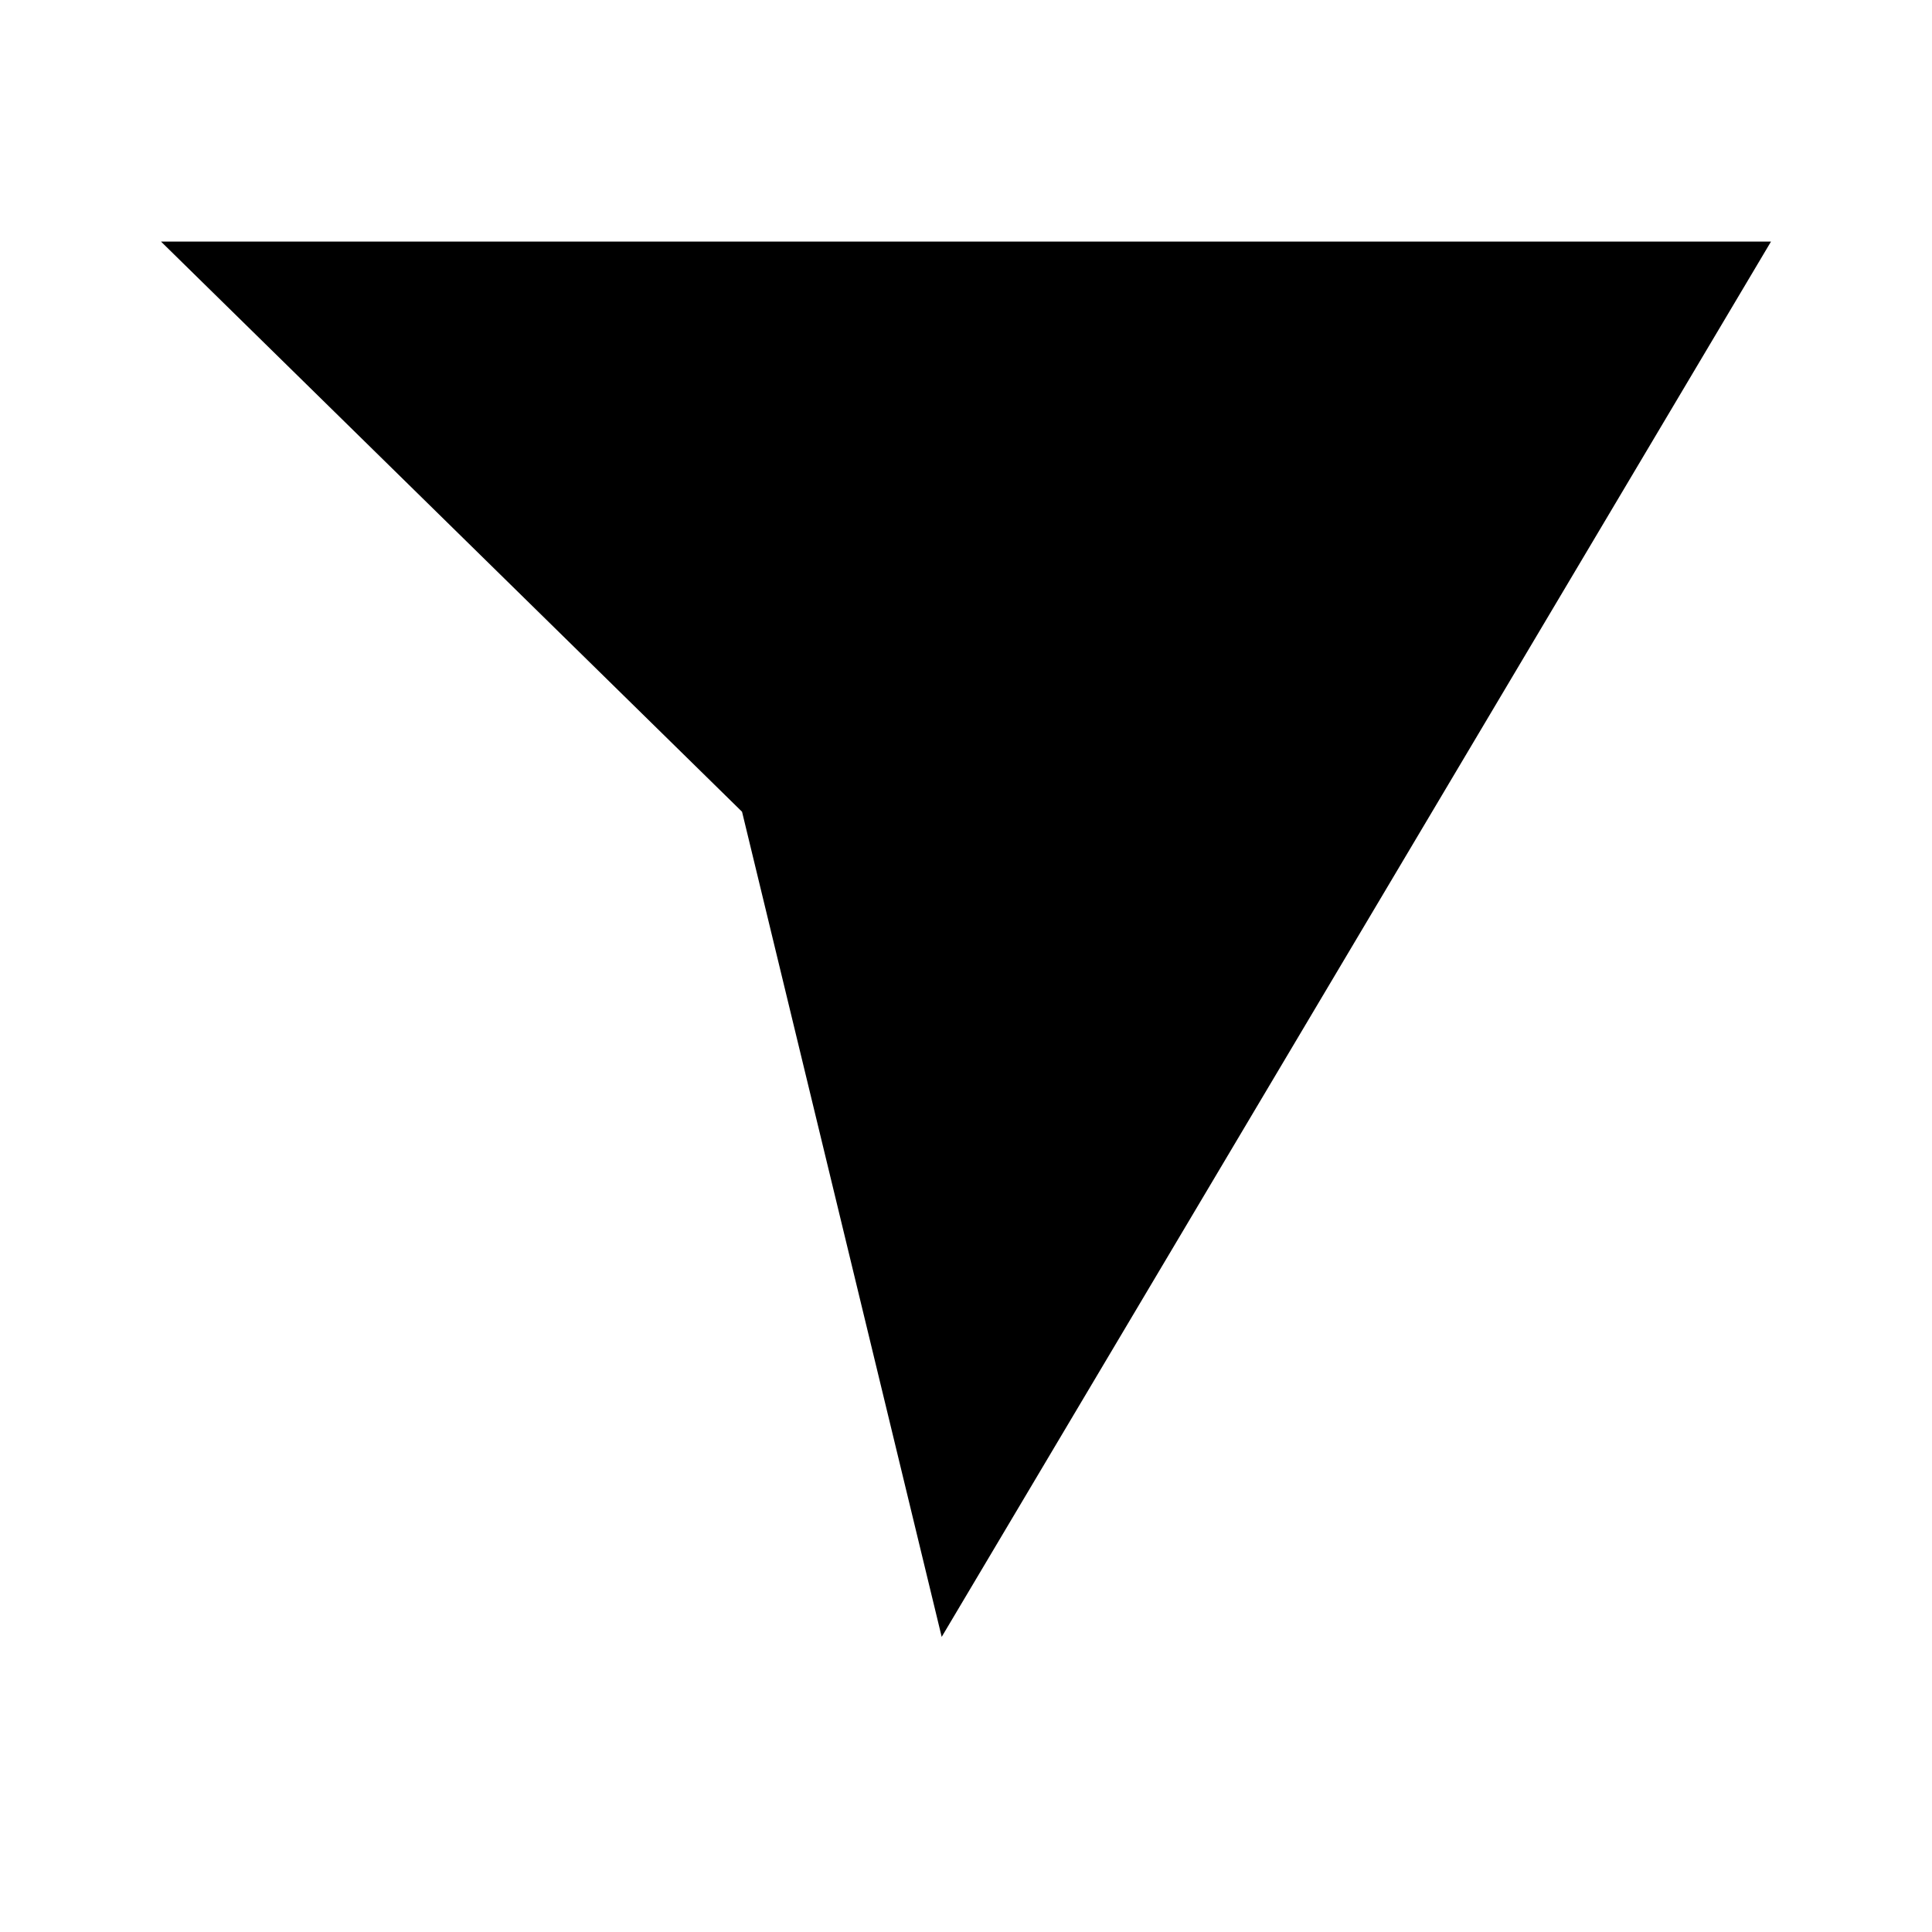
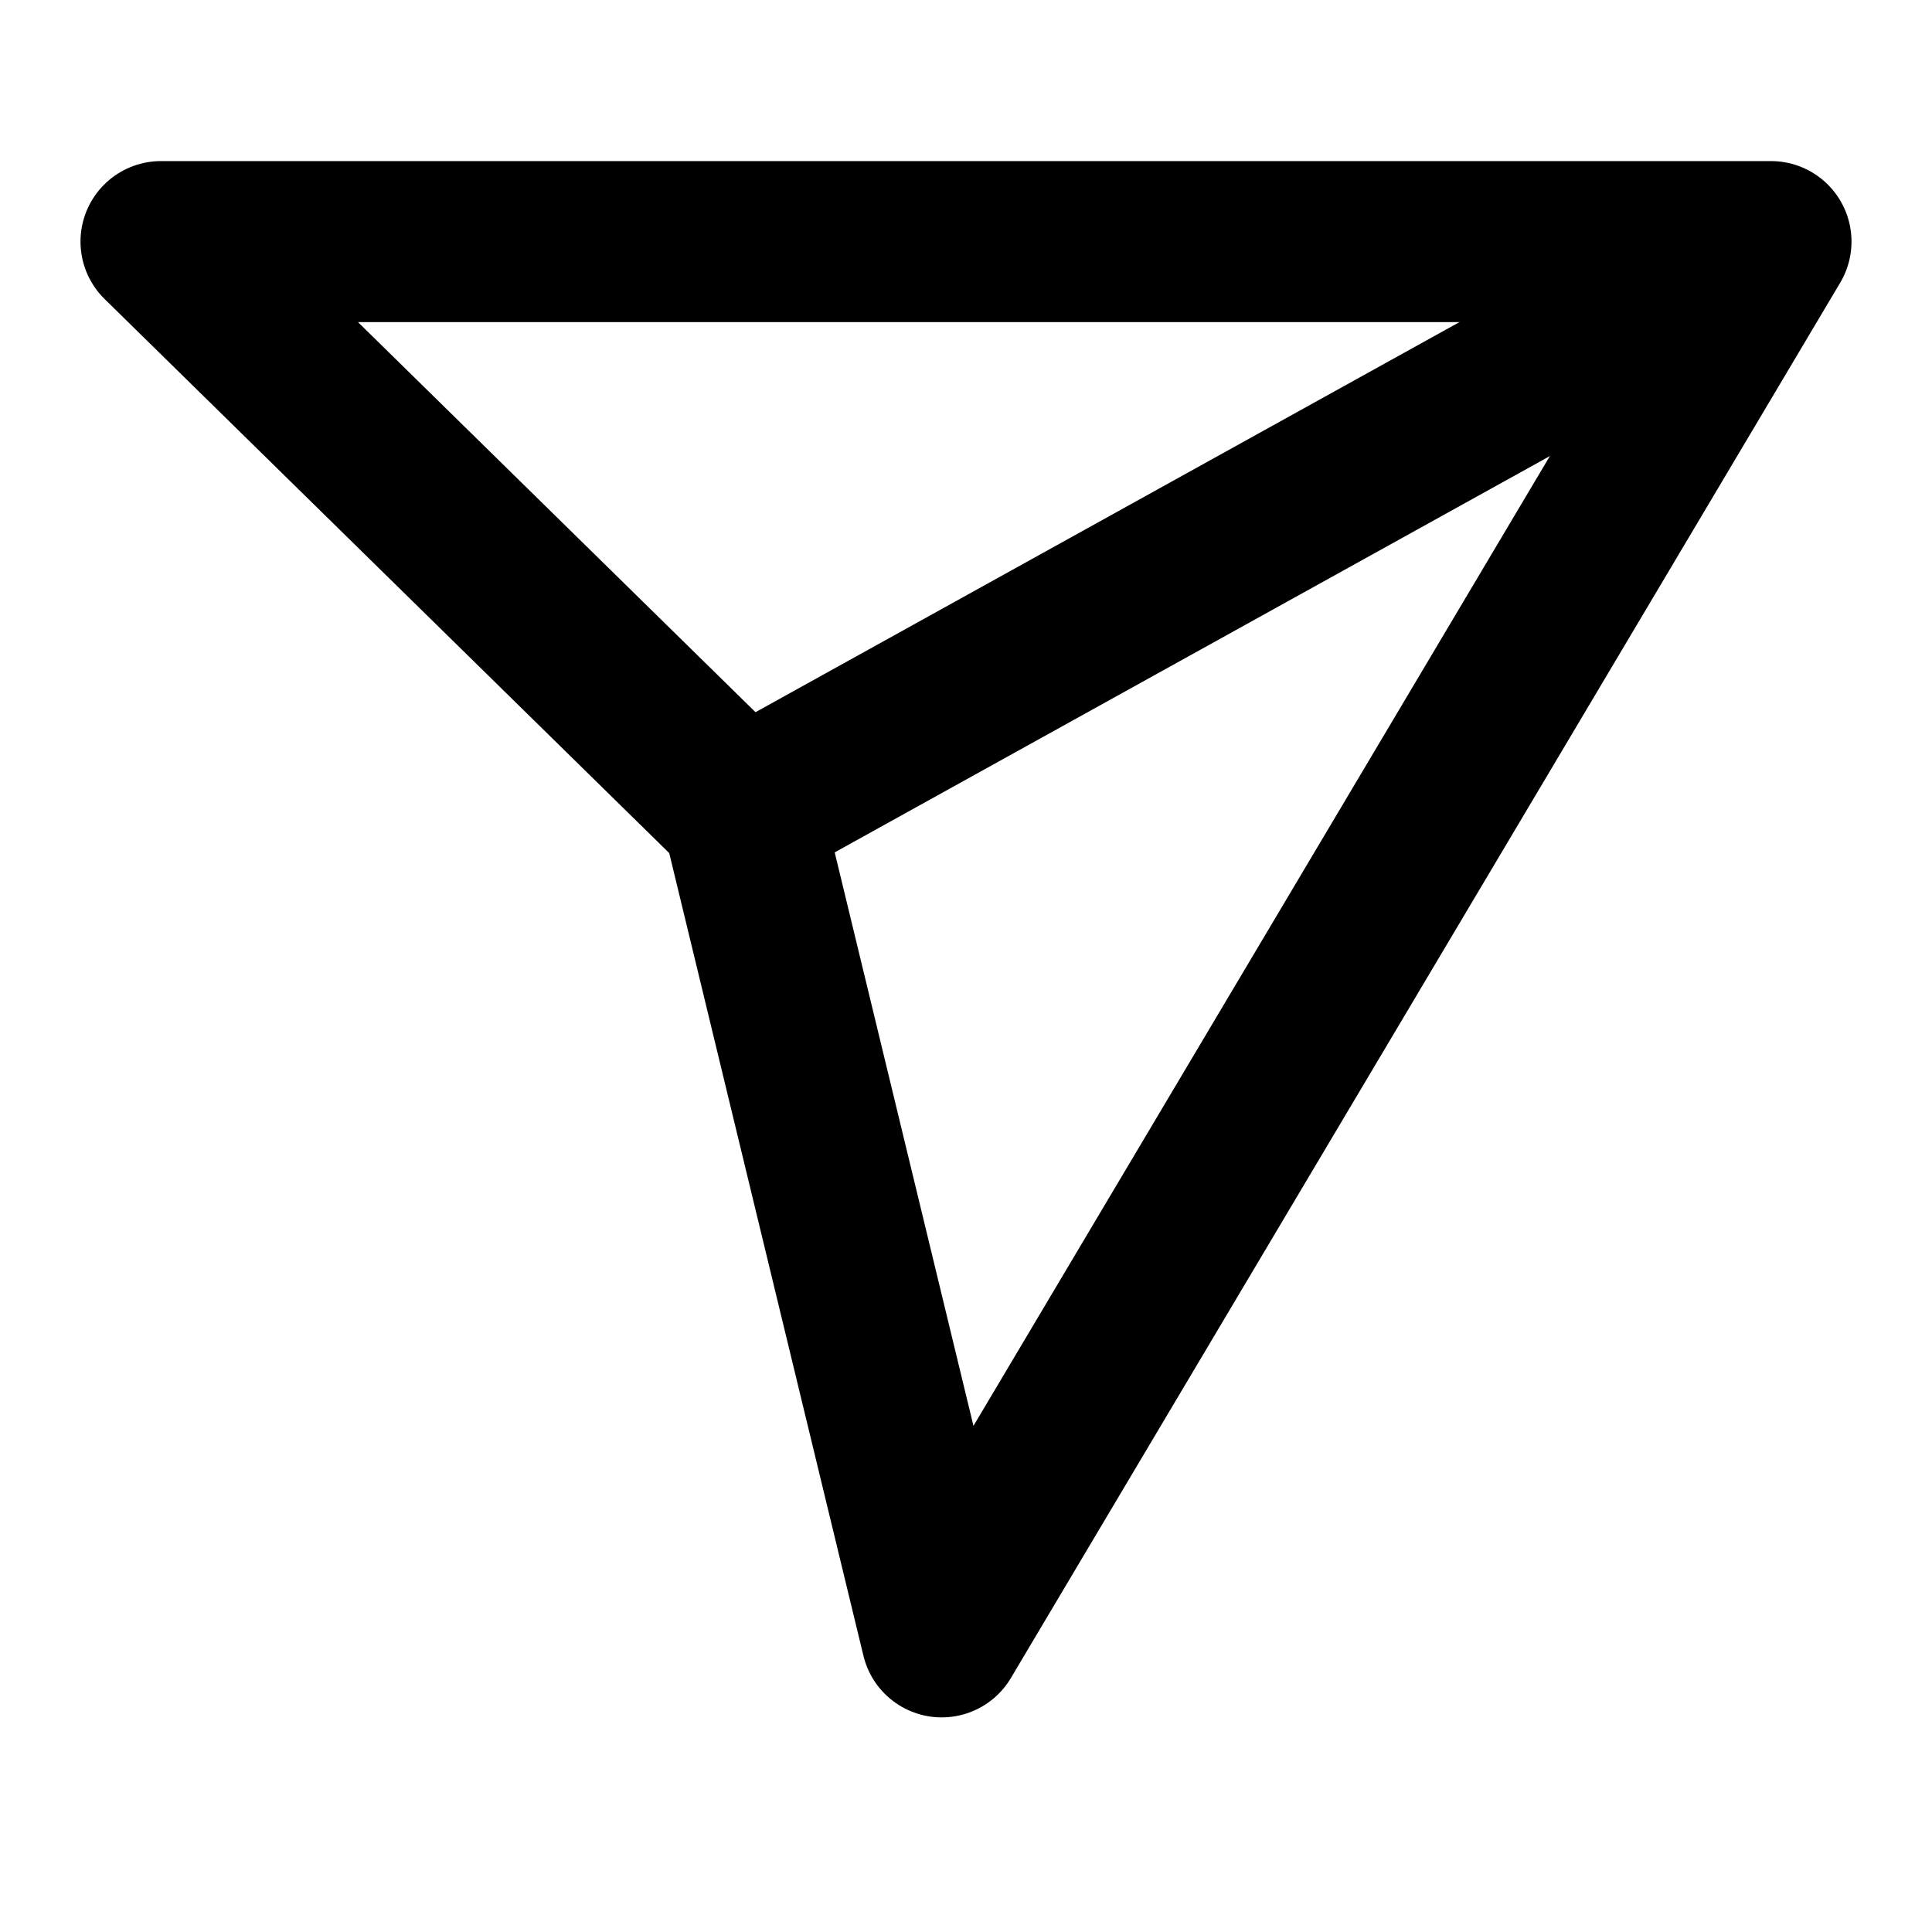
- <svg aria-label="Share" role="img" viewBox="0 0 24 24" fill="currentColor">
+ <svg aria-label="Share" fill="none" stroke="currentColor" stroke-linejoin="round" stroke-width="2" role="img" viewBox="0 0 24 24">
  <line x1="22" x2="9.218" y1="3" y2="10.083" />
  <polygon points="11.698 20.334 22 3.001 2 3.001 9.218 10.084 11.698 20.334" />
</svg>
